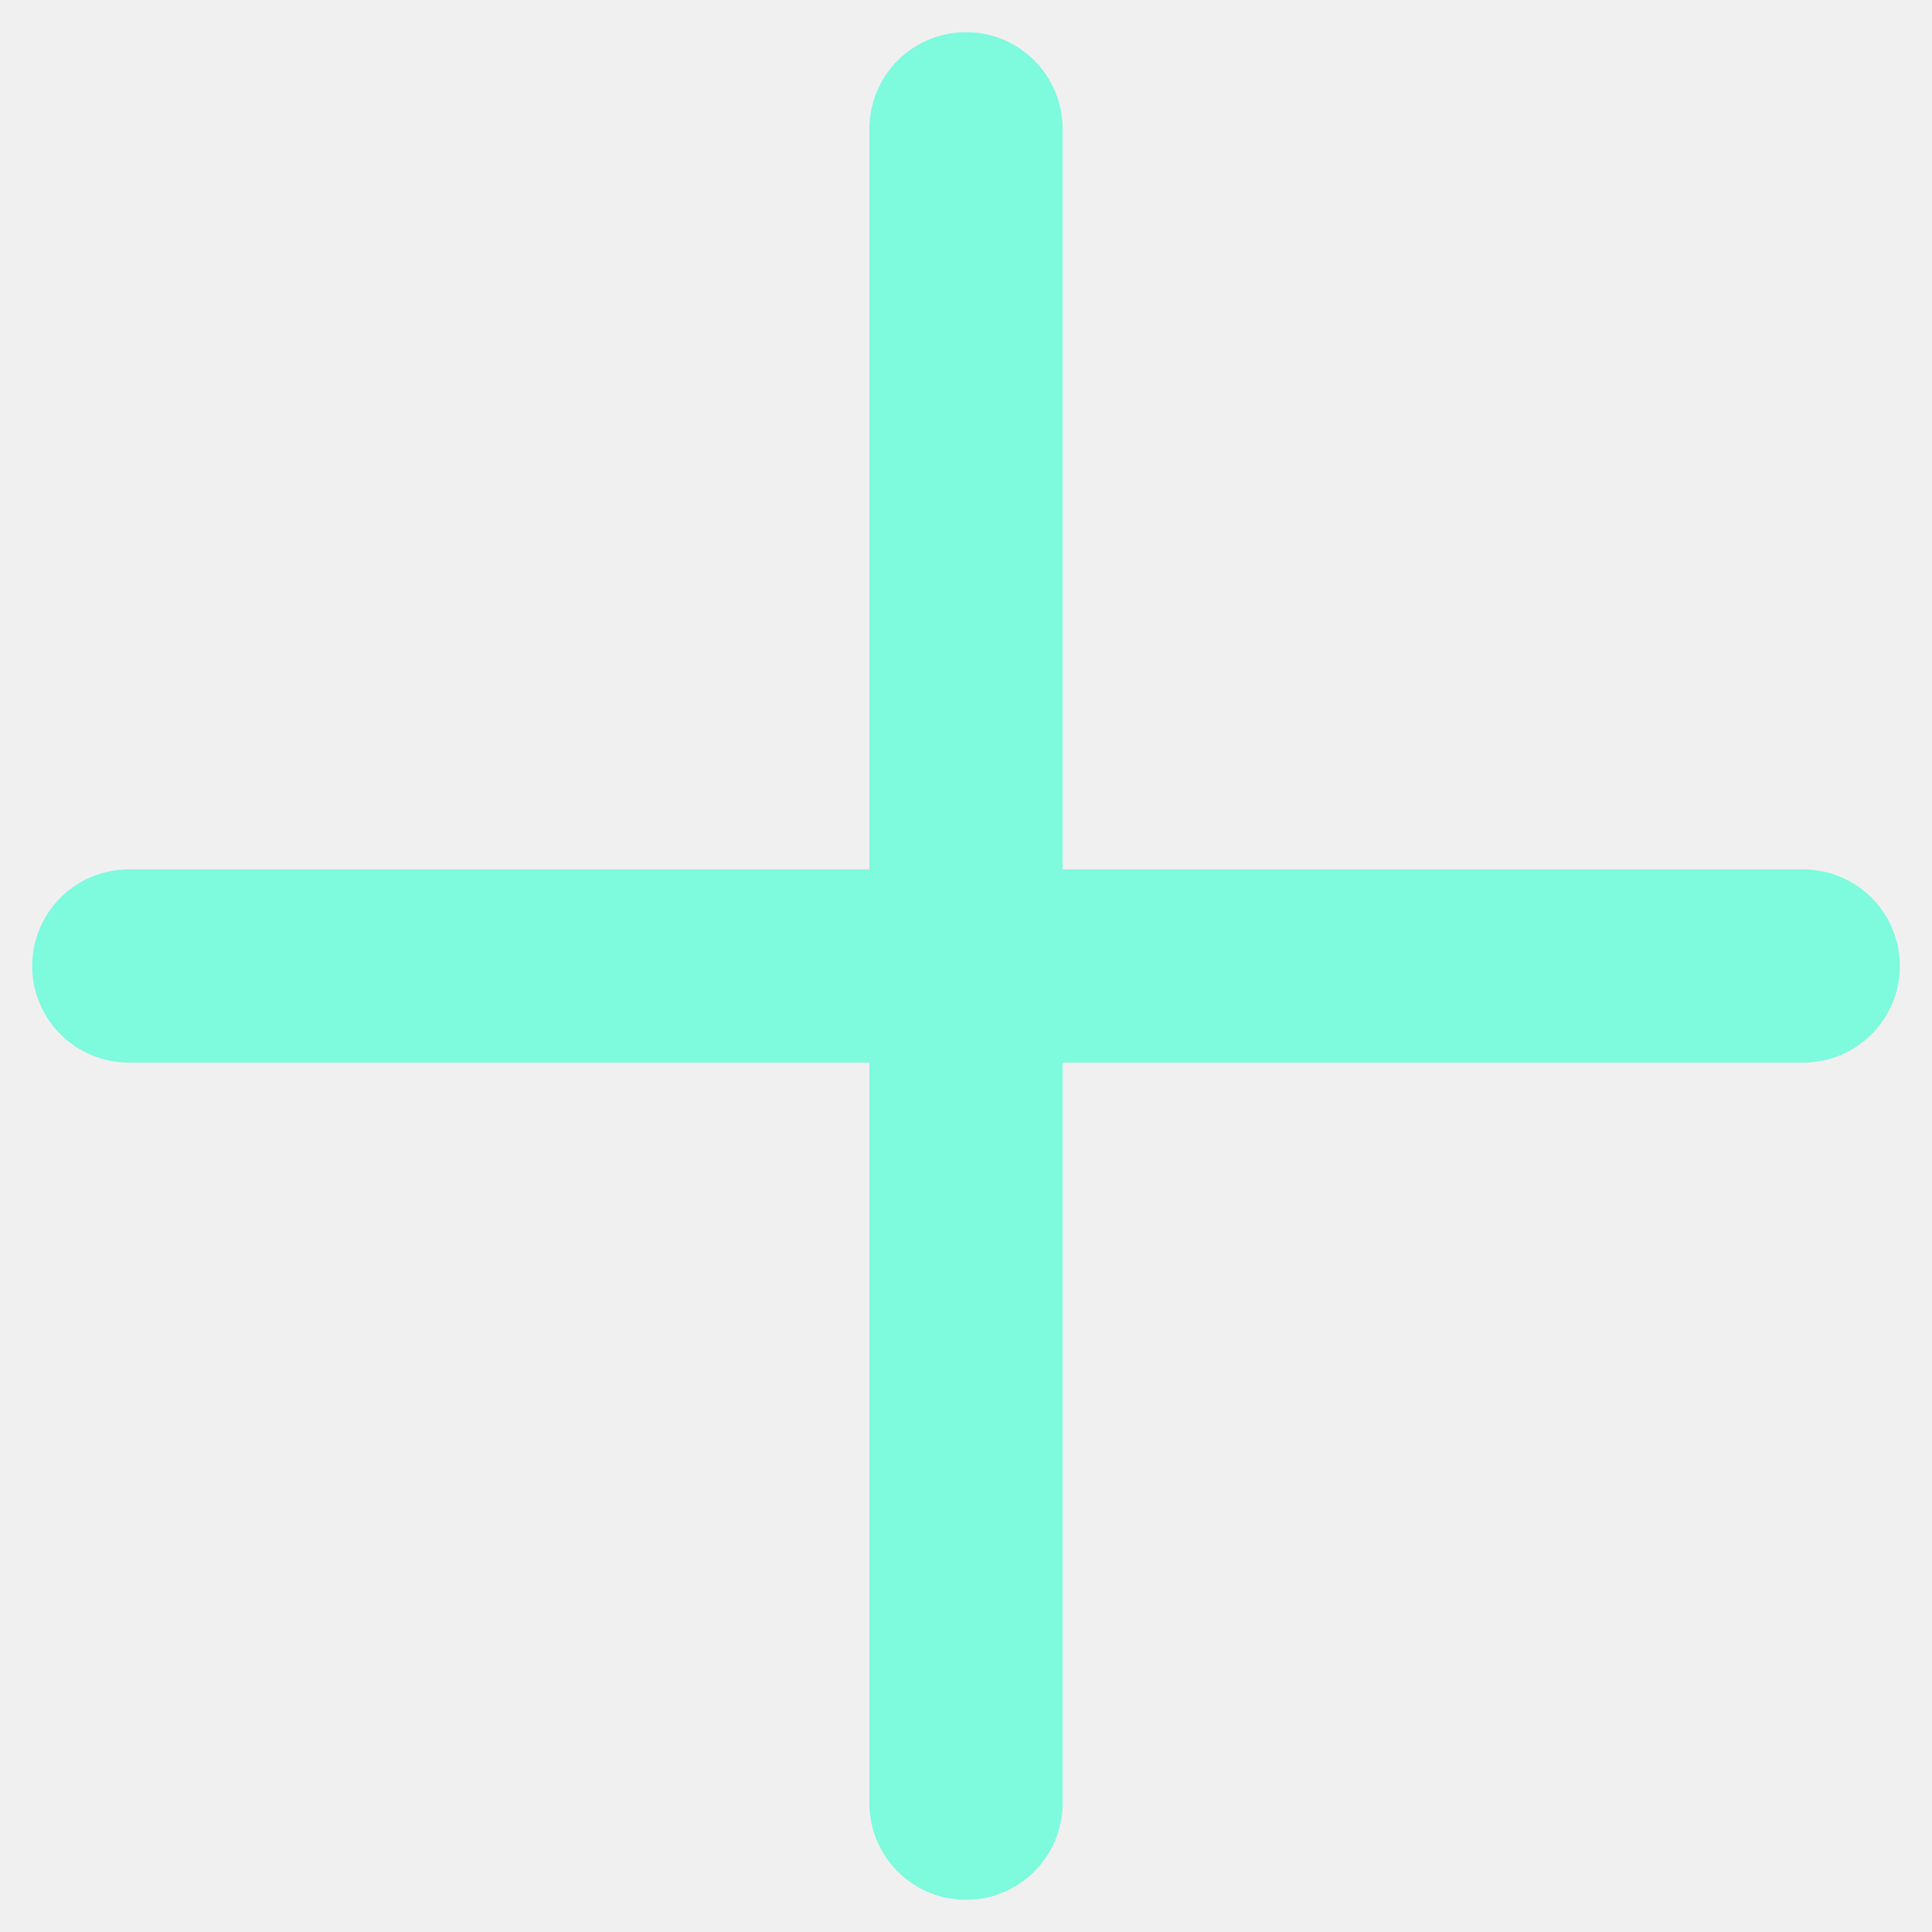
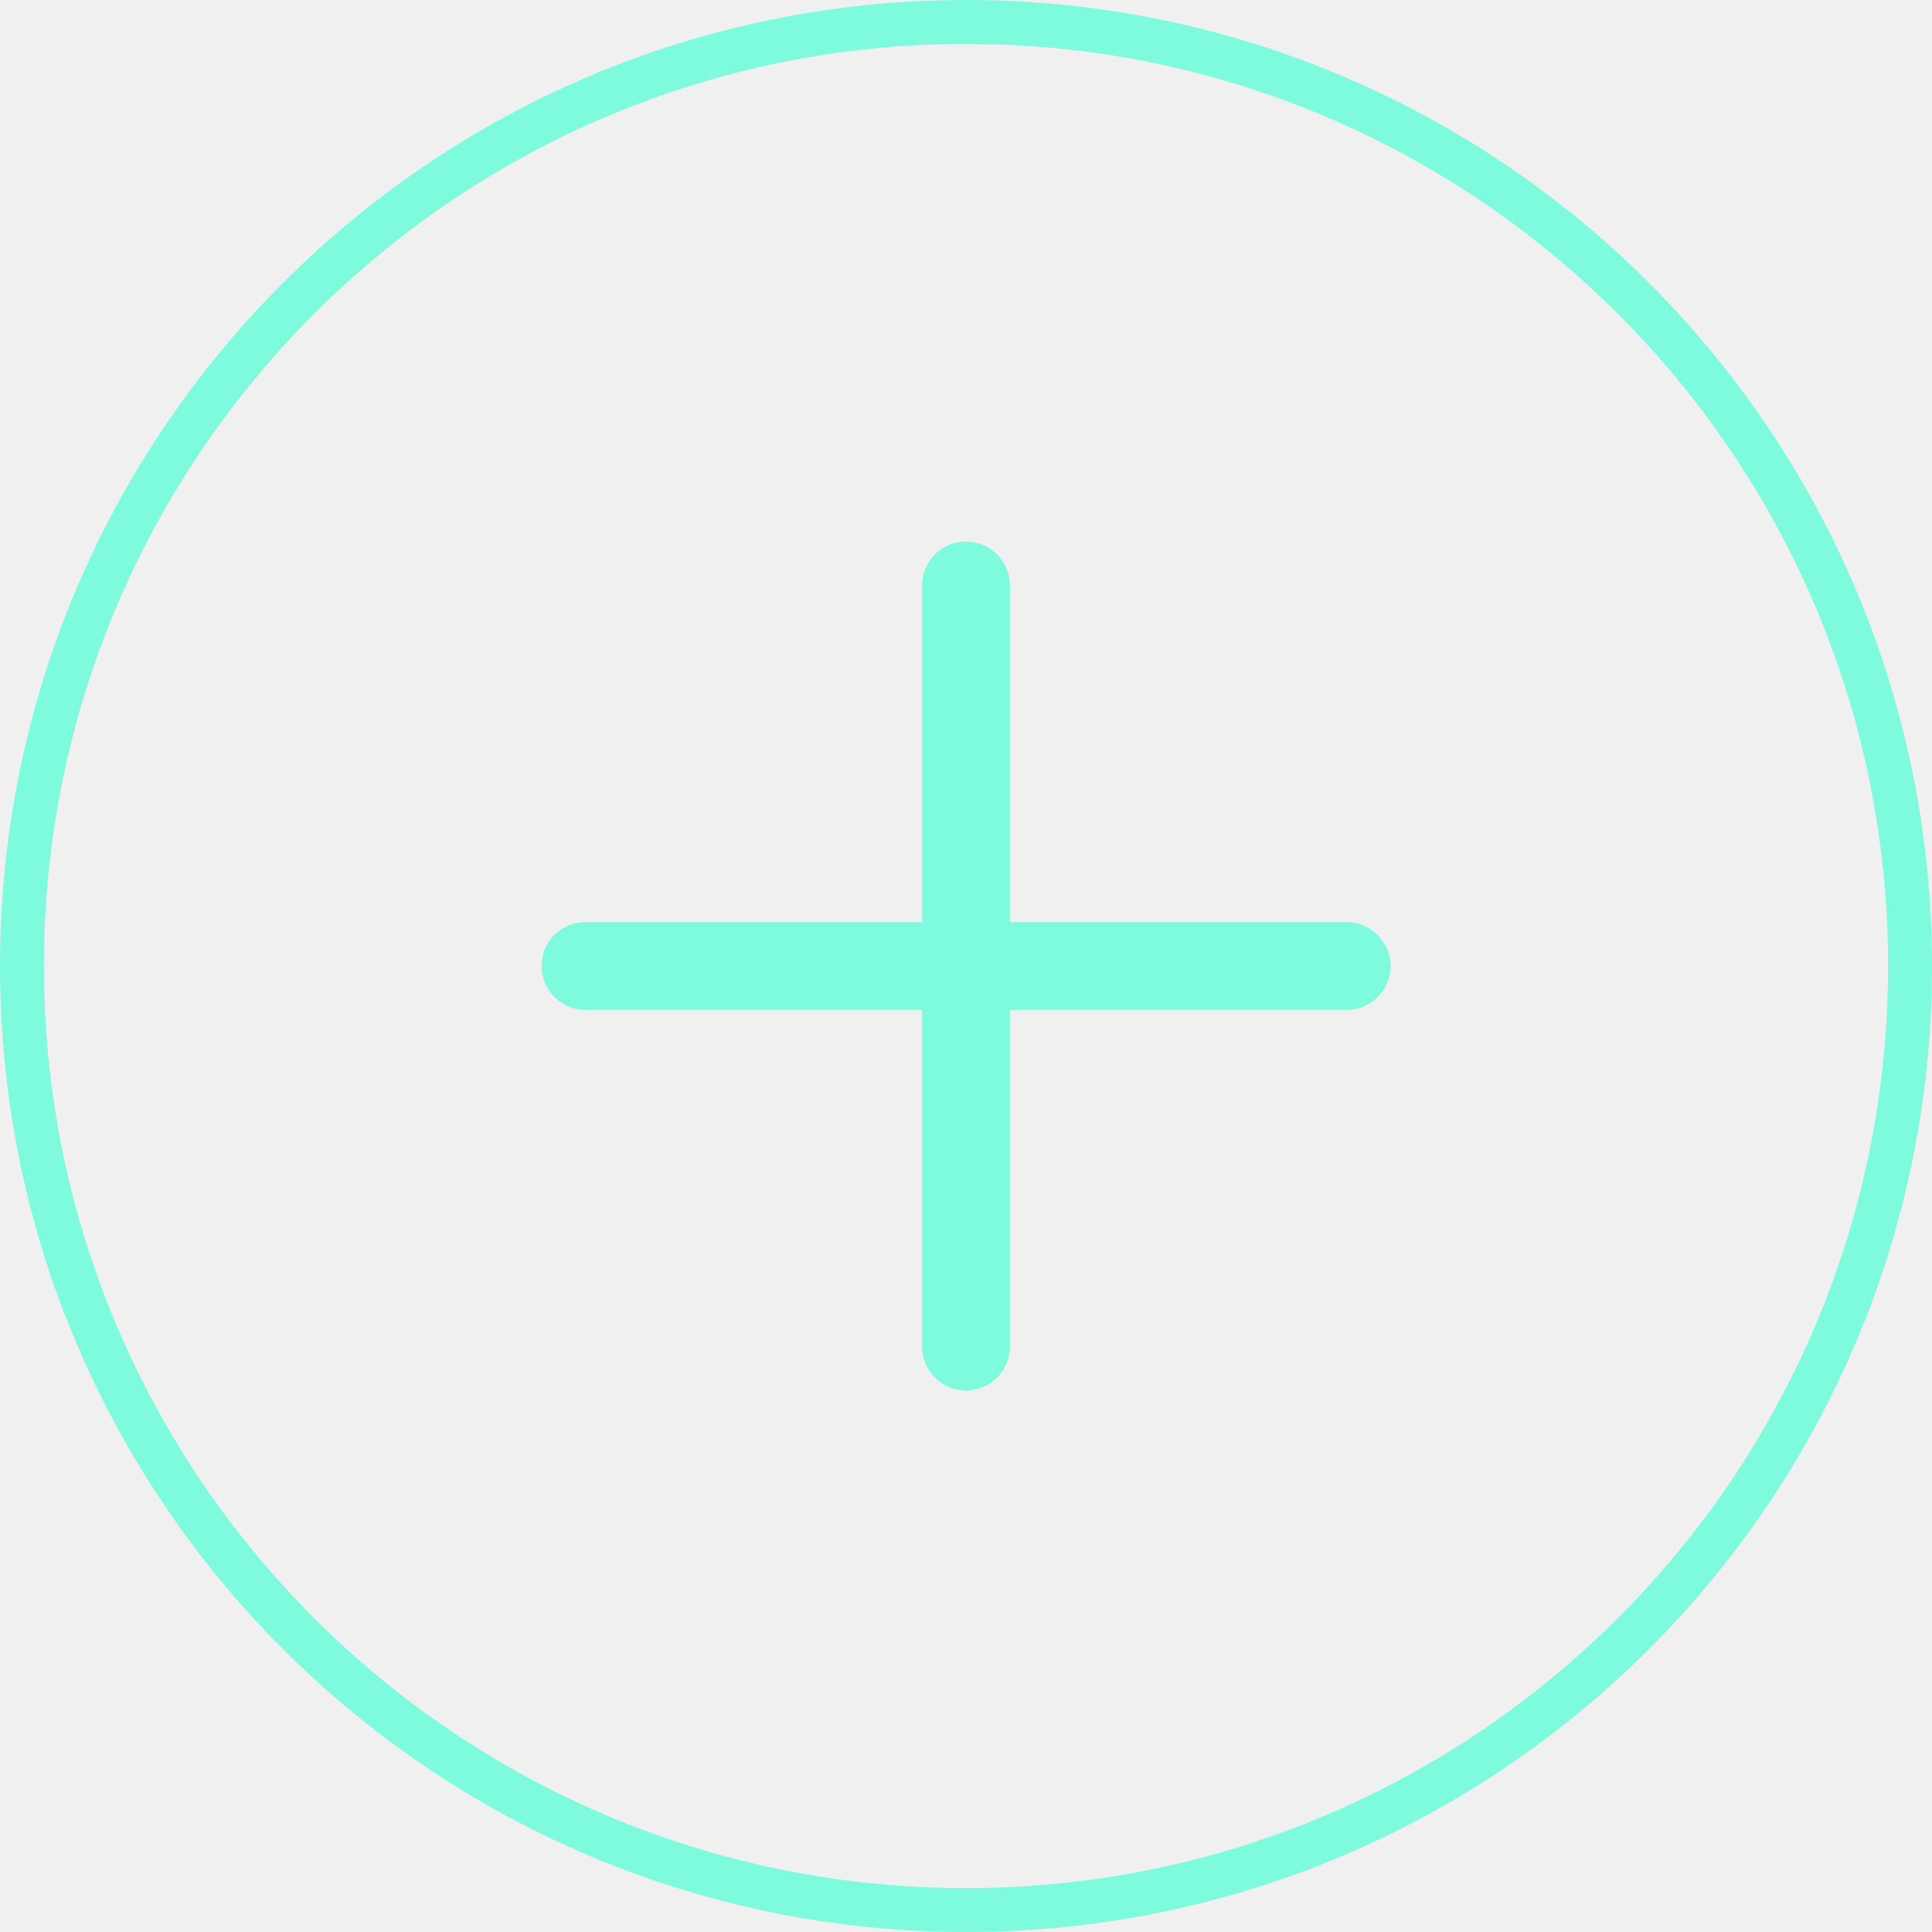
- <svg xmlns="http://www.w3.org/2000/svg" width="20" height="20" viewBox="0 0 20 20" fill="none">
-   <g id="add" clip-path="url(#clip0_1804_858)">
-     <path id="Vector" d="M10 1.333V18.667M18.667 10H1.333" stroke="#7EFADD" stroke-width="2" stroke-linecap="round" stroke-linejoin="round" />
+ <svg xmlns="http://www.w3.org/2000/svg" width="44" height="44" viewBox="0 0 44 44" fill="none">
+   <g filter="url(#filter0_b_1804_768)">
+     <circle cx="22" cy="22" r="21.5" stroke="#7EFADD" />
+   </g>
+   <g clip-path="url(#clip0_1804_768)">
+     <path d="M22 13.333V30.667M30.667 22H13.334" stroke="#7EFADD" stroke-width="2" stroke-linecap="round" stroke-linejoin="round" />
  </g>
  <defs>
-     <clipPath id="clip0_1804_858">
-       <rect width="20" height="20" fill="white" />
+     <filter id="filter0_b_1804_768" x="-100" y="-100" width="244" height="244" filterUnits="userSpaceOnUse" color-interpolation-filters="sRGB">
+       <feFlood flood-opacity="0" result="BackgroundImageFix" />
+       <feGaussianBlur in="BackgroundImageFix" stdDeviation="50" />
+       <feComposite in2="SourceAlpha" operator="in" result="effect1_backgroundBlur_1804_768" />
+       <feBlend mode="normal" in="SourceGraphic" in2="effect1_backgroundBlur_1804_768" result="shape" />
+     </filter>
+     <clipPath id="clip0_1804_768">
+       <rect width="20" height="20" fill="white" transform="translate(12 12)" />
    </clipPath>
  </defs>
</svg>
